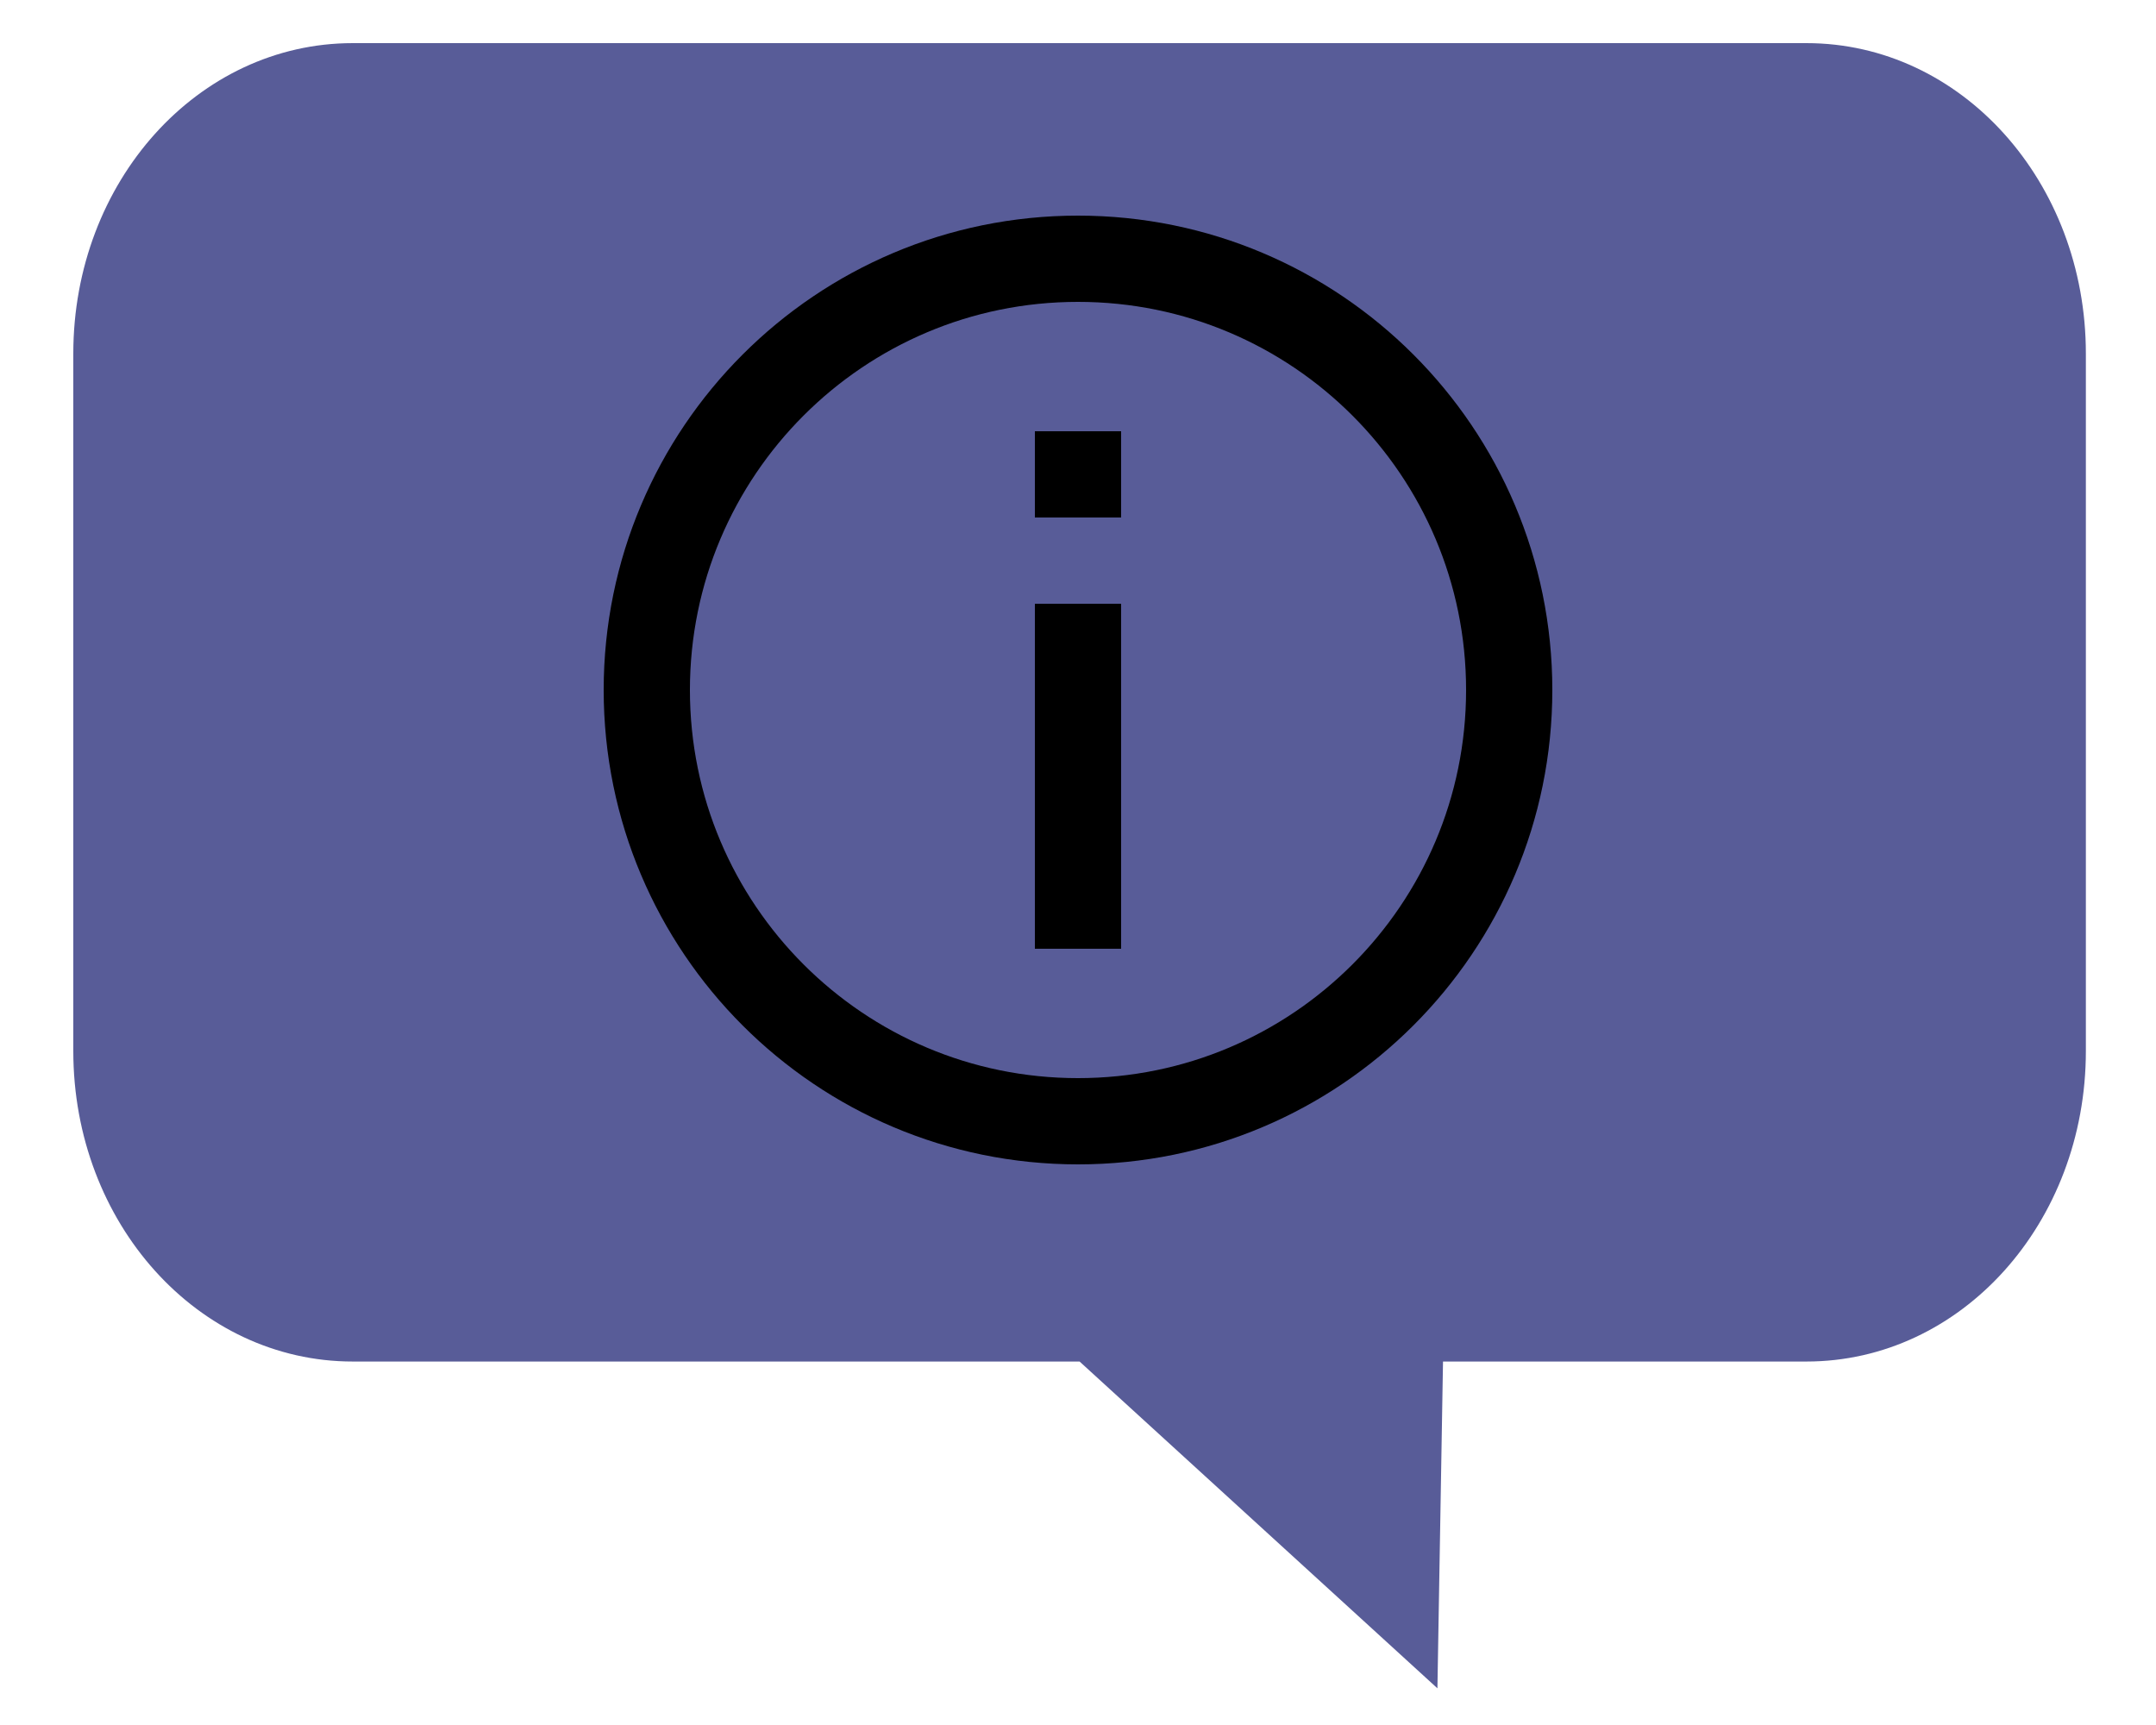
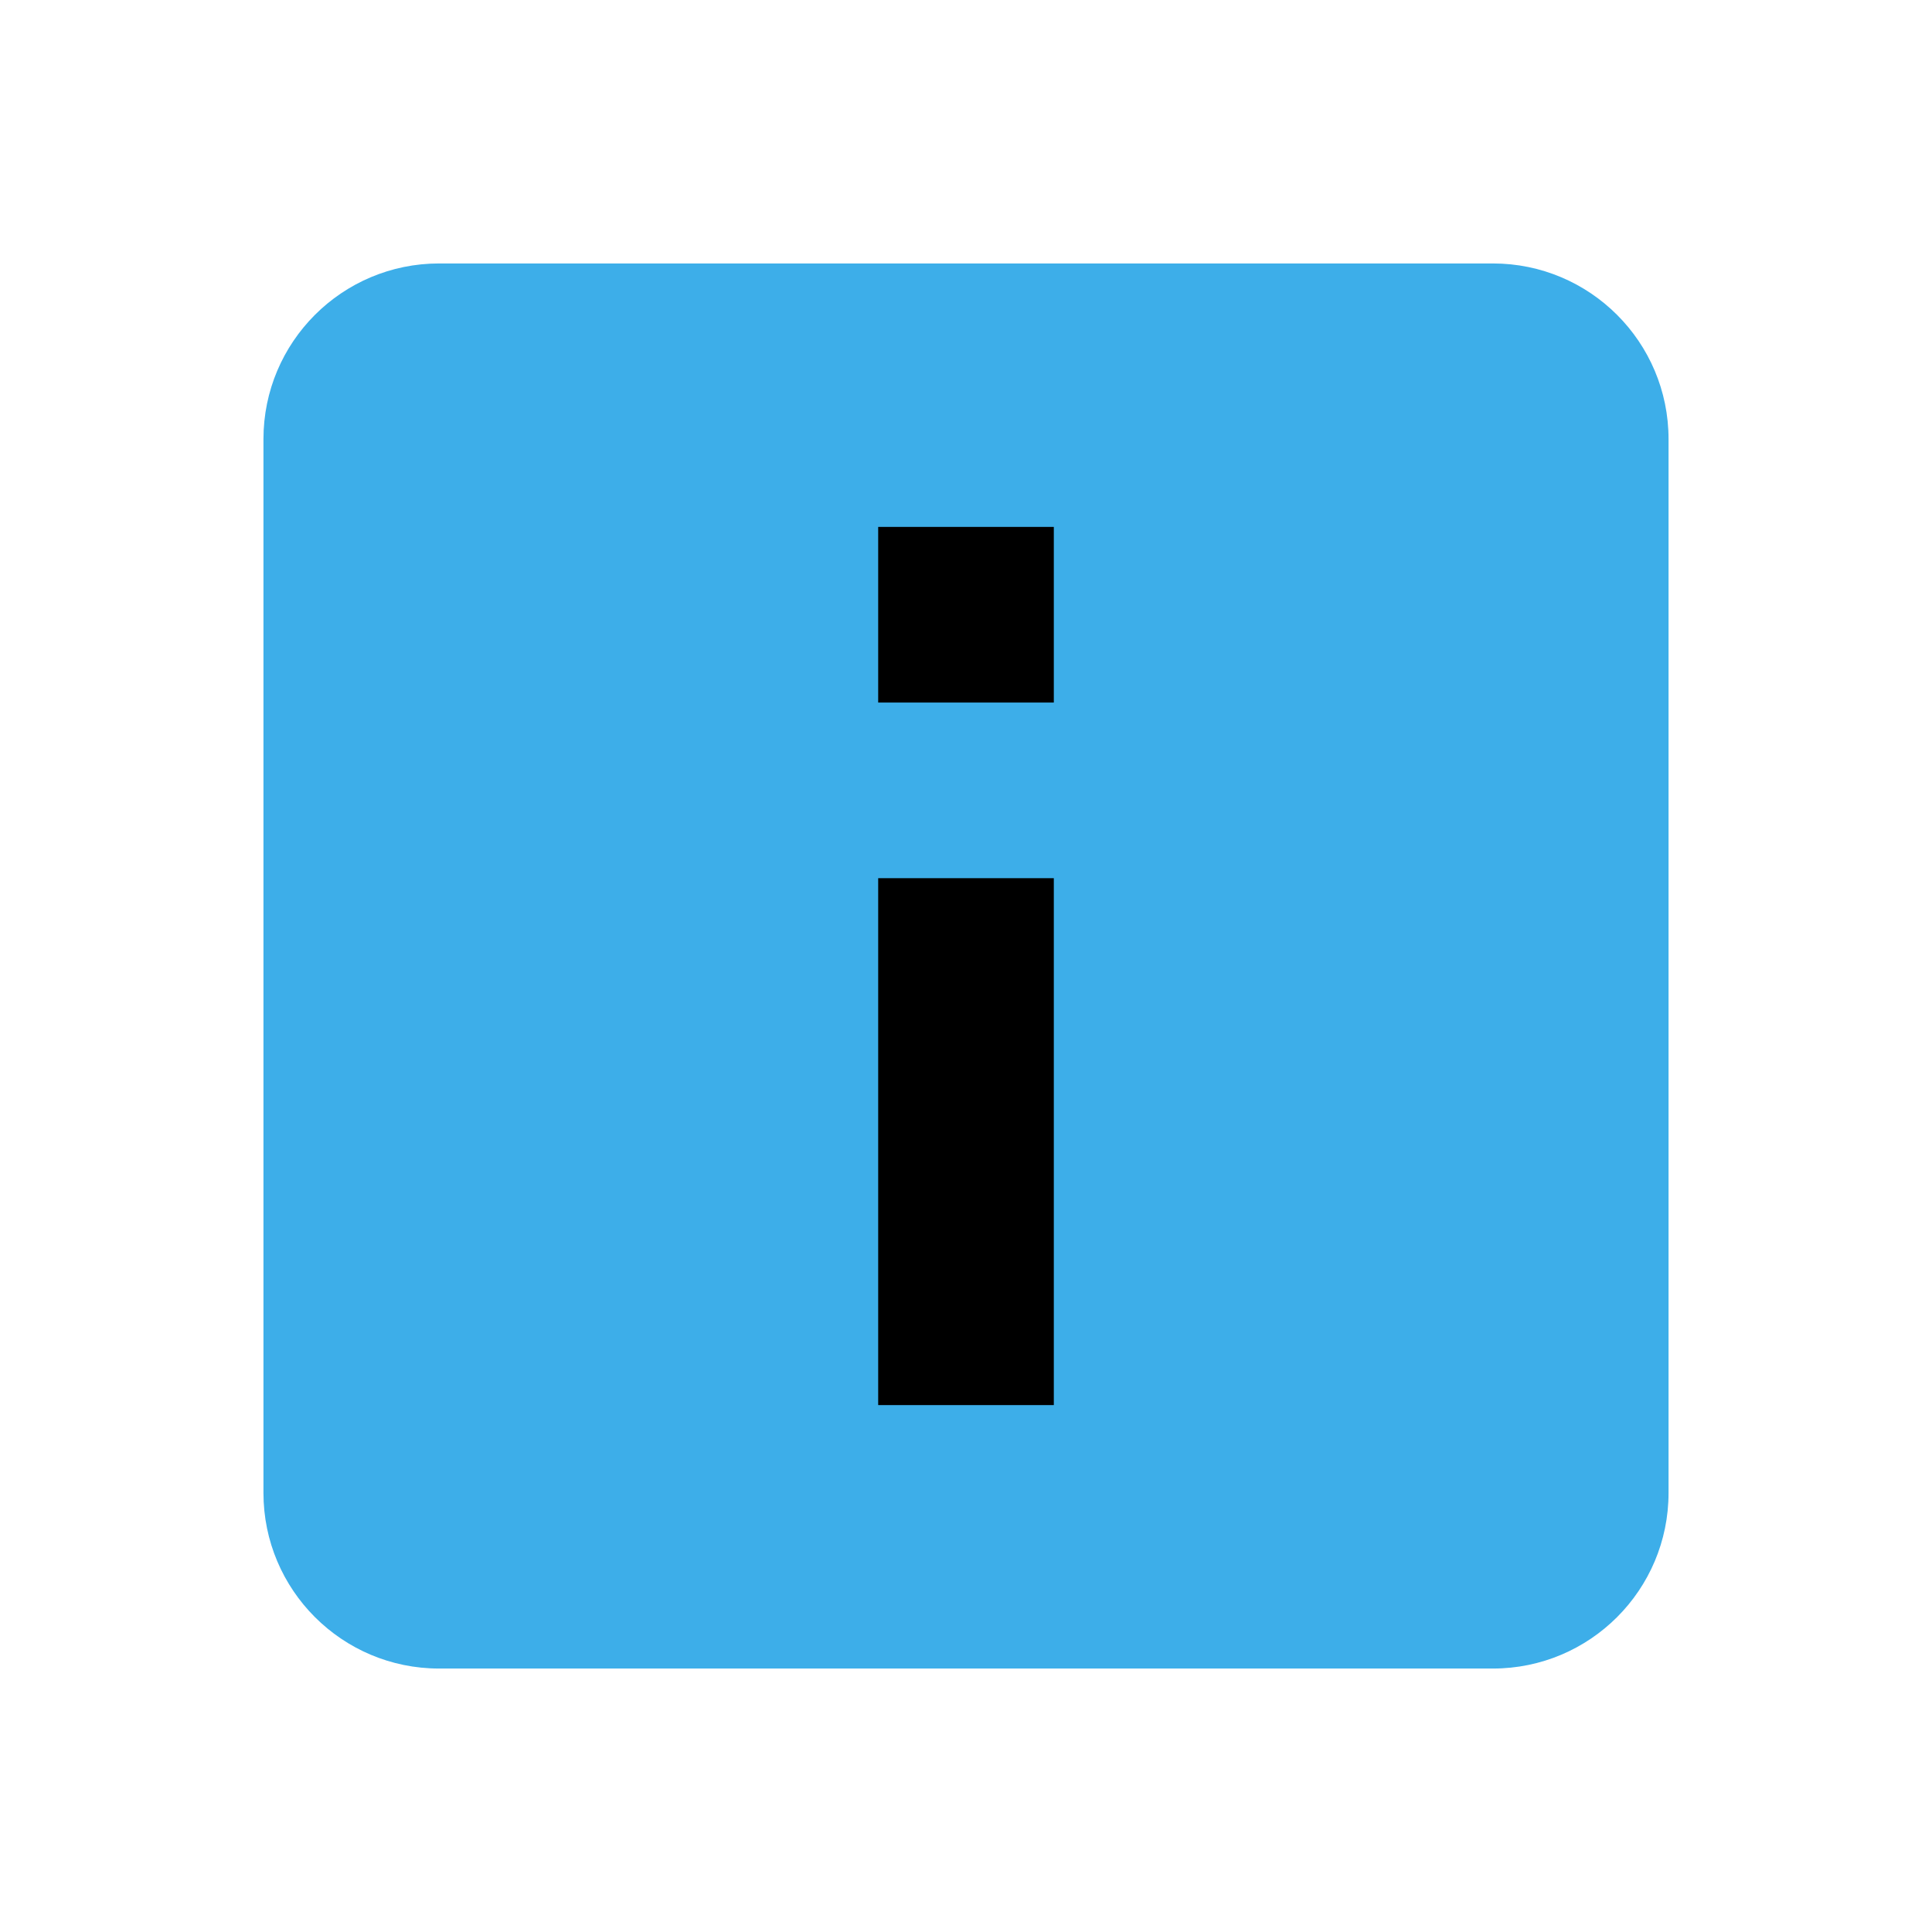
- <svg width="125" height="100">
-   <g transform="matrix(0.81,0,0,0.9,-21.6797,-101.5389)">
-     <path fill="#585c98" d="M 52.012,115.599 H 156.066 c 11.08,0 20,8.92 20,20 v 44.921 c 0,11.08 -8.92,20 -20,20 h -13.007 -13.007 l -0.4,21.049 -25.613,-21.049 H 91.032 78.025 65.019 52.012 c -11.08,0 -20,-8.92 -20,-20 v -44.921 c 0,-11.08 8.92,-20 20,-20 z" />
-   </g>
-   <circle cx="62.5" cy="40" r="25" stroke="currentColor" fill="none" stroke-width="5" />
-   <rect width="5" height="5" fill="currentColor" x="60" y="25" />
-   <rect width="5" height="20" fill="currentColor" x="60" y="35" />
+ <svg xmlns="http://www.w3.org/2000/svg" version="1.1" viewBox="0 0 22 22">
+   <rect x="3" y="3" width="16" height="16" rx="2" fill="#3daee9" />
+   <path d="m10 6v2h2v-2zm0 4v6h2v-6z" fill="currentColor" />
</svg>
